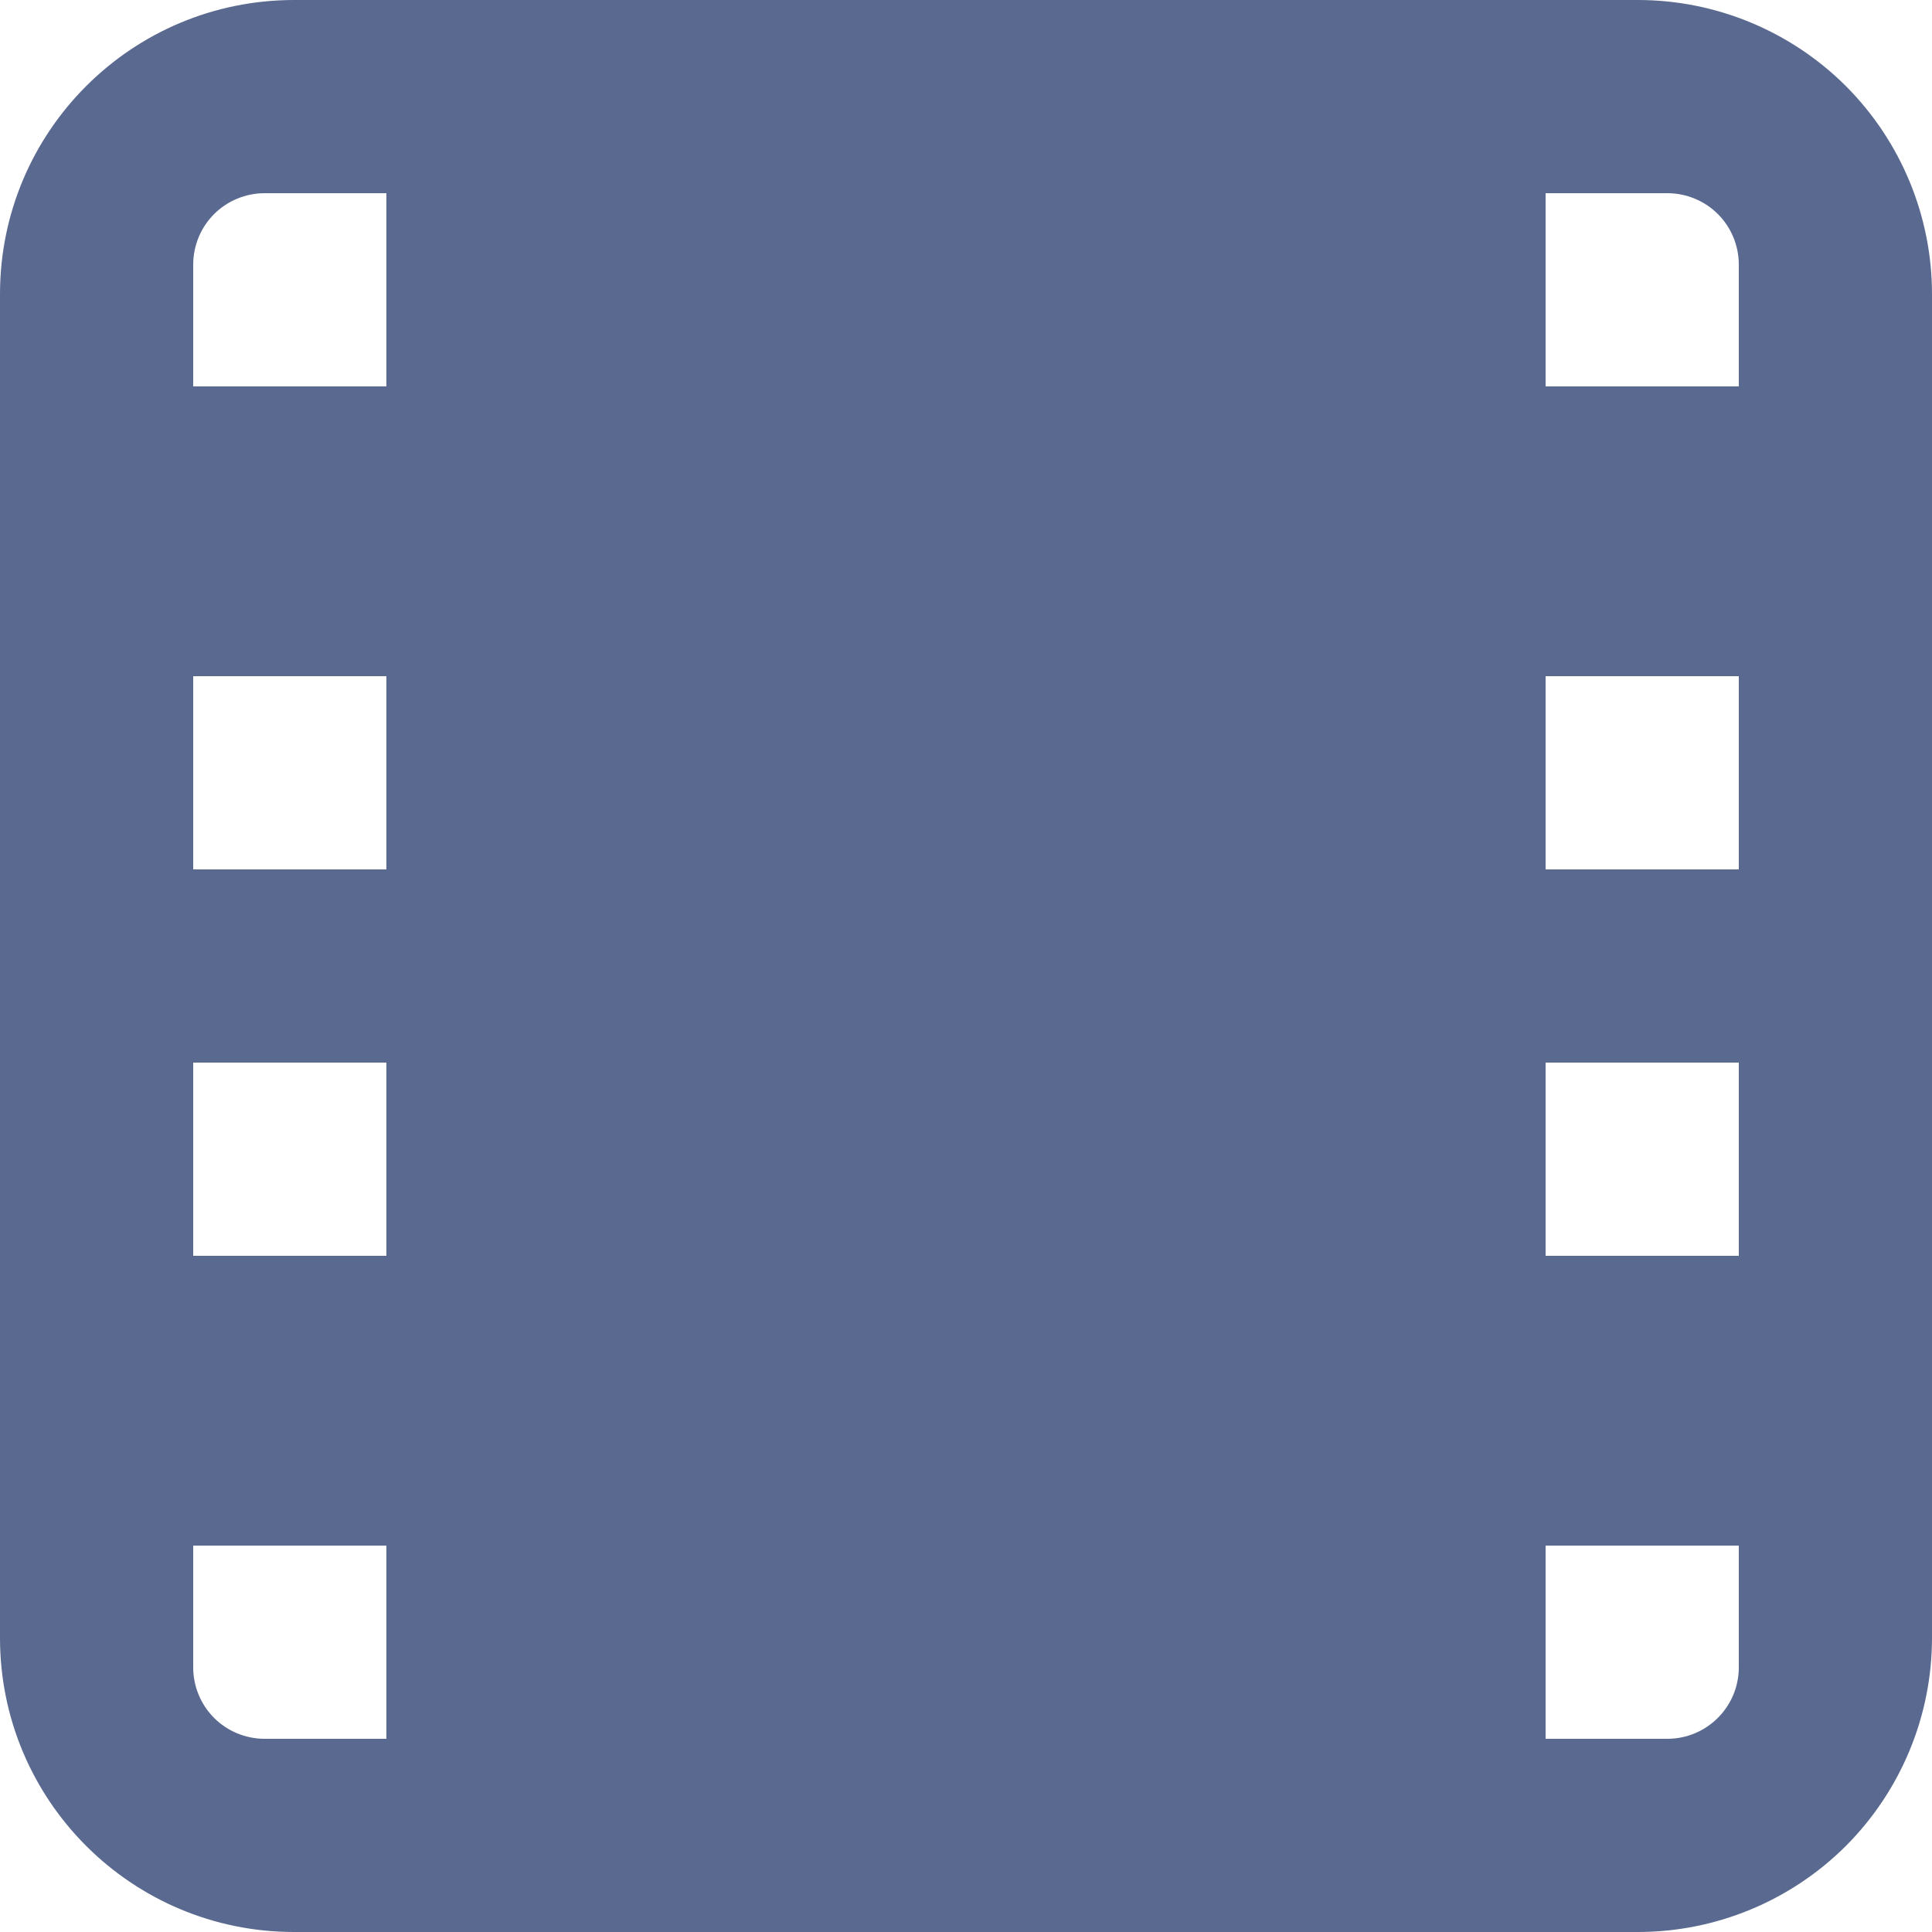
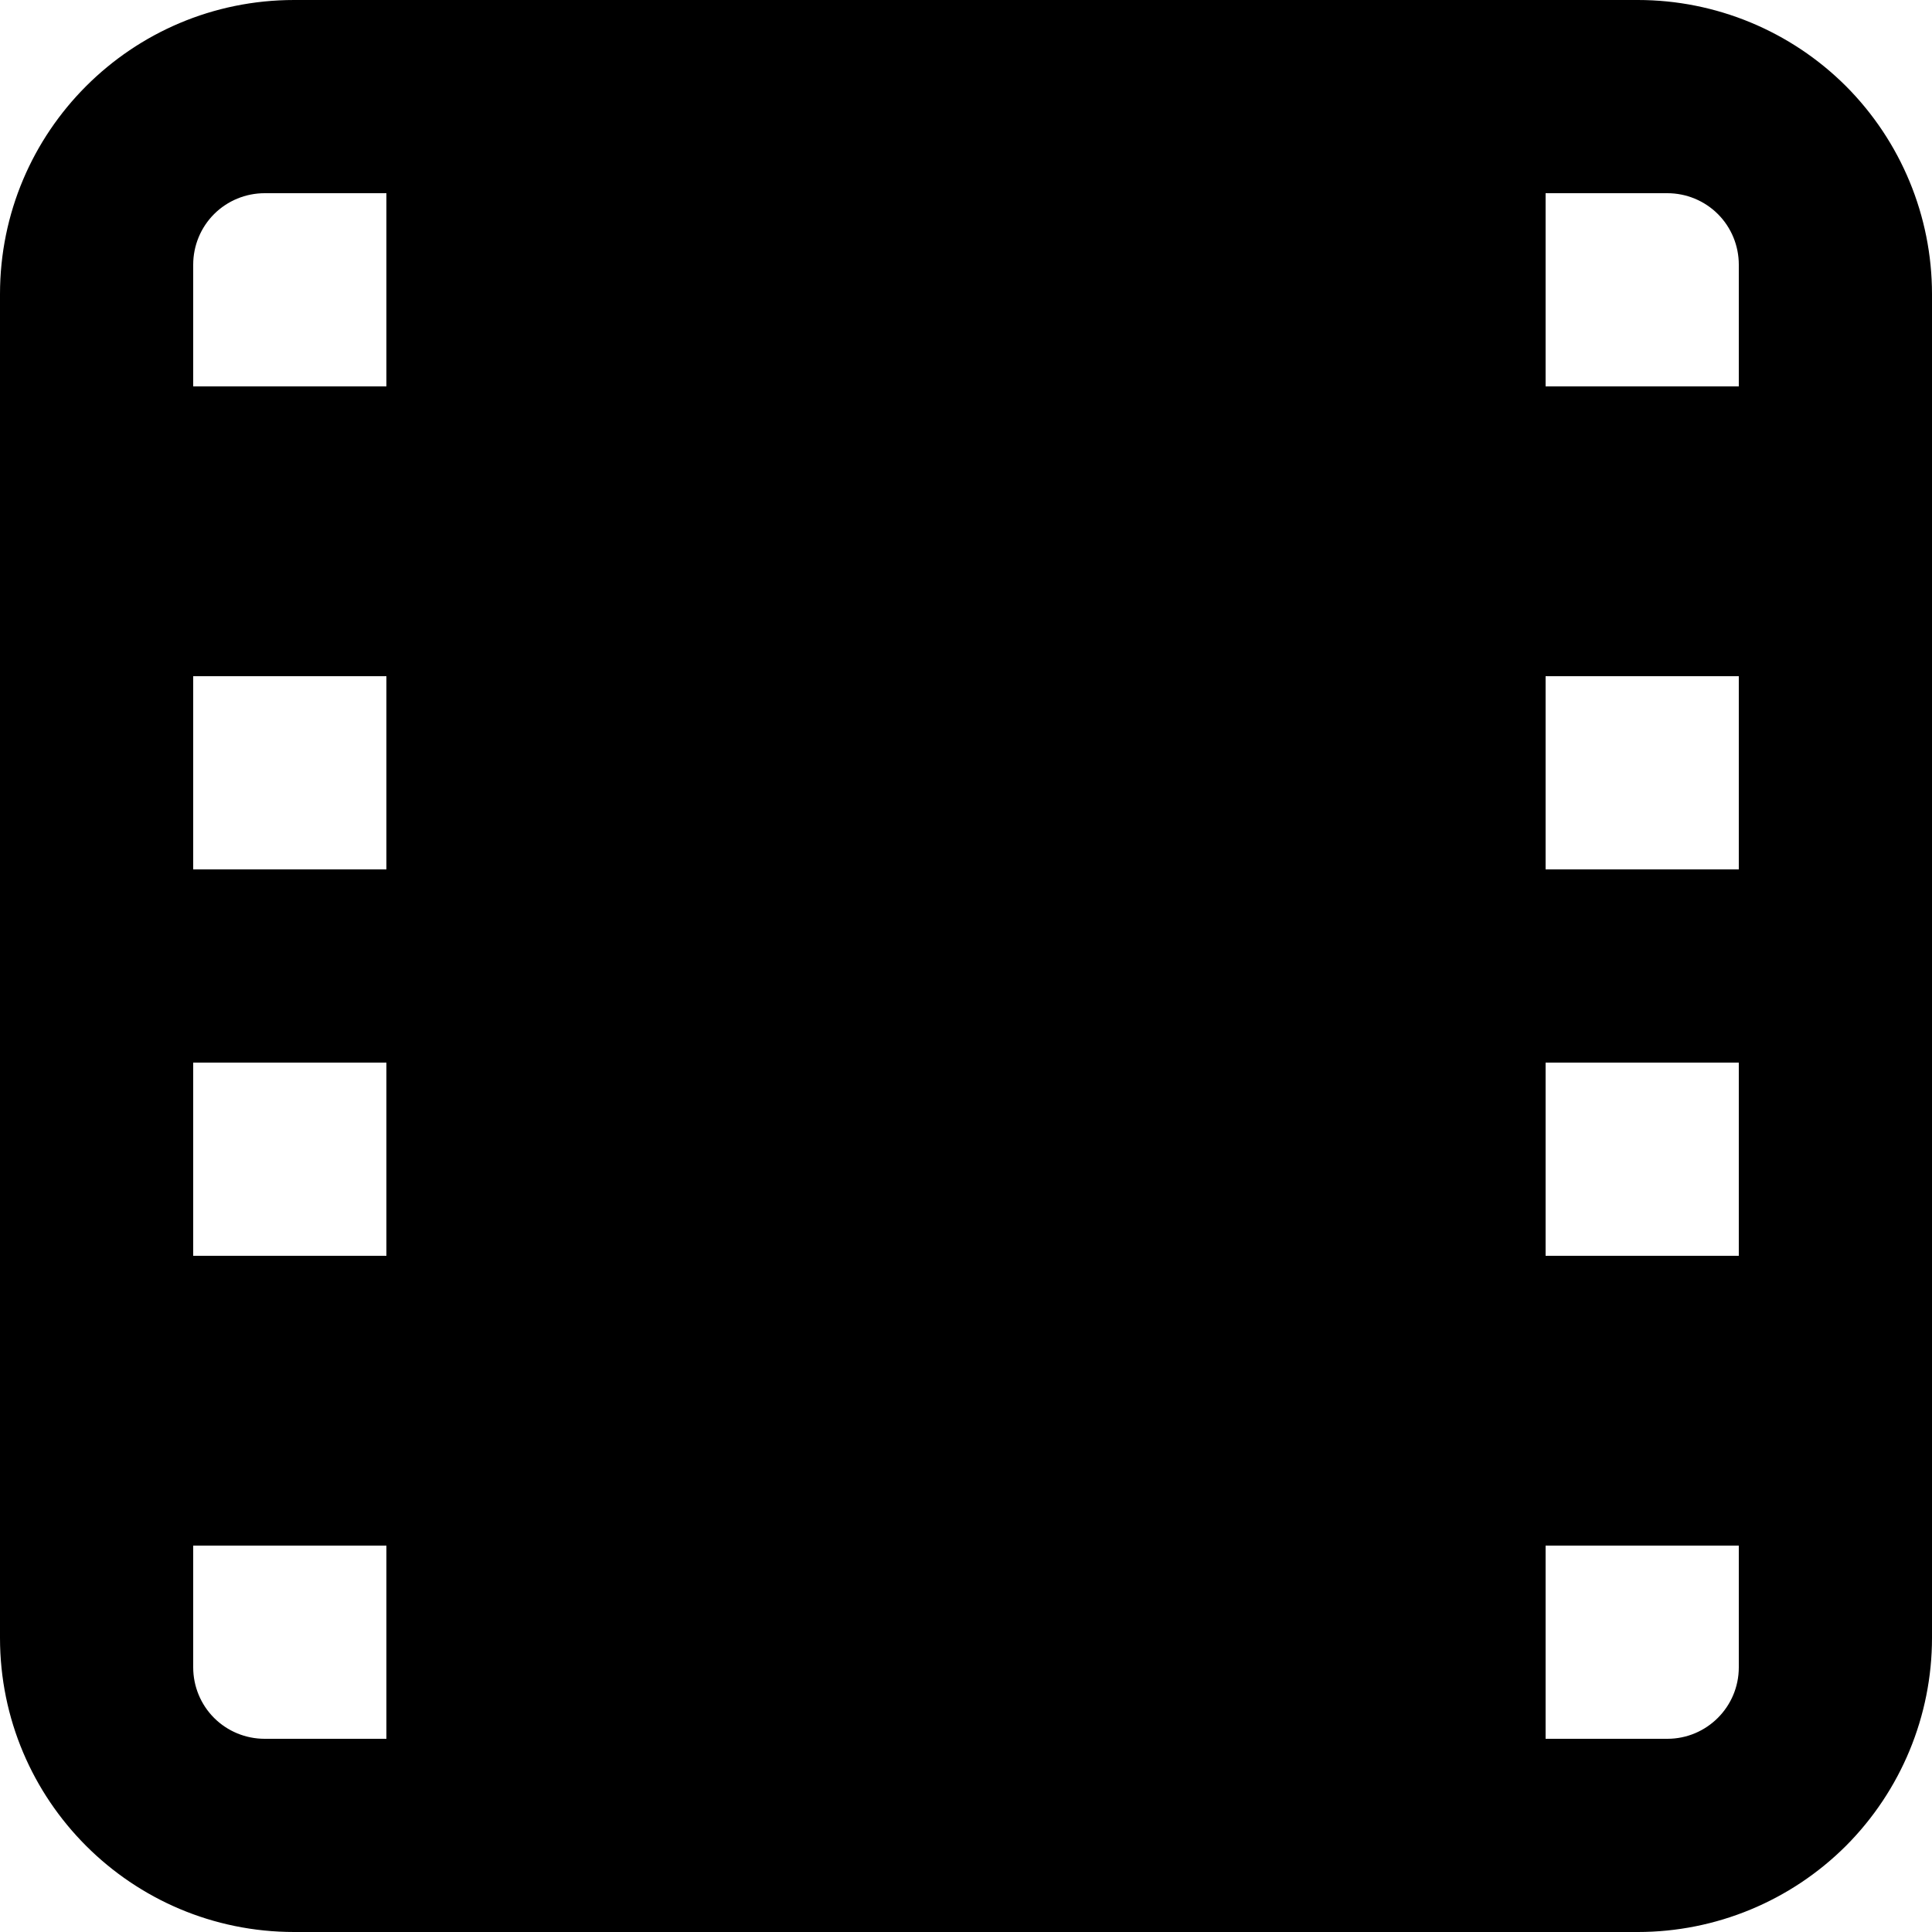
- <svg xmlns="http://www.w3.org/2000/svg" width="16" height="16" viewBox="0 0 16 16" fill="none">
-   <path fill-rule="evenodd" clip-rule="evenodd" d="M13.564 0H2.436C1.09 0 0 1.09 0 2.436V13.564C0 14.91 1.09 16 2.436 16H13.564C14.21 16 14.83 15.743 15.287 15.287C15.743 14.83 16 14.21 16 13.564V2.436C16 1.79 15.743 1.17 15.287 0.713C14.83 0.257 14.21 0 13.564 0ZM3.2 7.2H1.6V5.6H3.2V7.2ZM3.2 8.8H1.6V10.4H3.2V8.8ZM14.4 7.2H12.8V5.6H14.4V7.2ZM14.4 8.8H12.8V10.4H14.4V8.8ZM14.4 2.192V3.2H12.8V1.6H13.808C13.965 1.6 14.116 1.662 14.227 1.773C14.338 1.884 14.4 2.035 14.4 2.192ZM3.2 1.6H2.192C2.035 1.6 1.884 1.662 1.773 1.773C1.662 1.884 1.6 2.035 1.6 2.192V3.2H3.2V1.6ZM1.6 13.808V12.8H3.2V14.4H2.192C2.035 14.4 1.884 14.338 1.773 14.227C1.662 14.116 1.6 13.965 1.6 13.808ZM12.8 14.4H13.808C14.135 14.4 14.4 14.135 14.4 13.808V12.8H12.8V14.4Z" fill="#5A698F" />
+ <svg xmlns="http://www.w3.org/2000/svg" viewBox="0 0 16 16" fill="currentColor">
+   <path fill-rule="evenodd" clip-rule="evenodd" d="M13.564 0H2.436C1.09 0 0 1.09 0 2.436V13.564C0 14.91 1.09 16 2.436 16H13.564C14.21 16 14.83 15.743 15.287 15.287C15.743 14.83 16 14.21 16 13.564V2.436C16 1.79 15.743 1.17 15.287 0.713C14.83 0.257 14.21 0 13.564 0ZM3.2 7.2H1.6V5.6H3.2V7.2ZM3.2 8.8H1.6V10.4H3.2V8.8ZM14.4 7.2H12.8V5.6H14.4V7.2ZM14.4 8.8H12.8V10.4H14.4V8.8ZM14.4 2.192V3.2H12.8V1.6H13.808C13.965 1.6 14.116 1.662 14.227 1.773C14.338 1.884 14.4 2.035 14.4 2.192ZM3.2 1.6H2.192C2.035 1.6 1.884 1.662 1.773 1.773C1.662 1.884 1.6 2.035 1.6 2.192V3.2H3.2V1.6ZM1.6 13.808V12.8H3.2V14.4H2.192C2.035 14.4 1.884 14.338 1.773 14.227C1.662 14.116 1.6 13.965 1.6 13.808ZM12.8 14.4H13.808C14.135 14.4 14.4 14.135 14.4 13.808V12.8H12.8V14.4Z" />
</svg>
